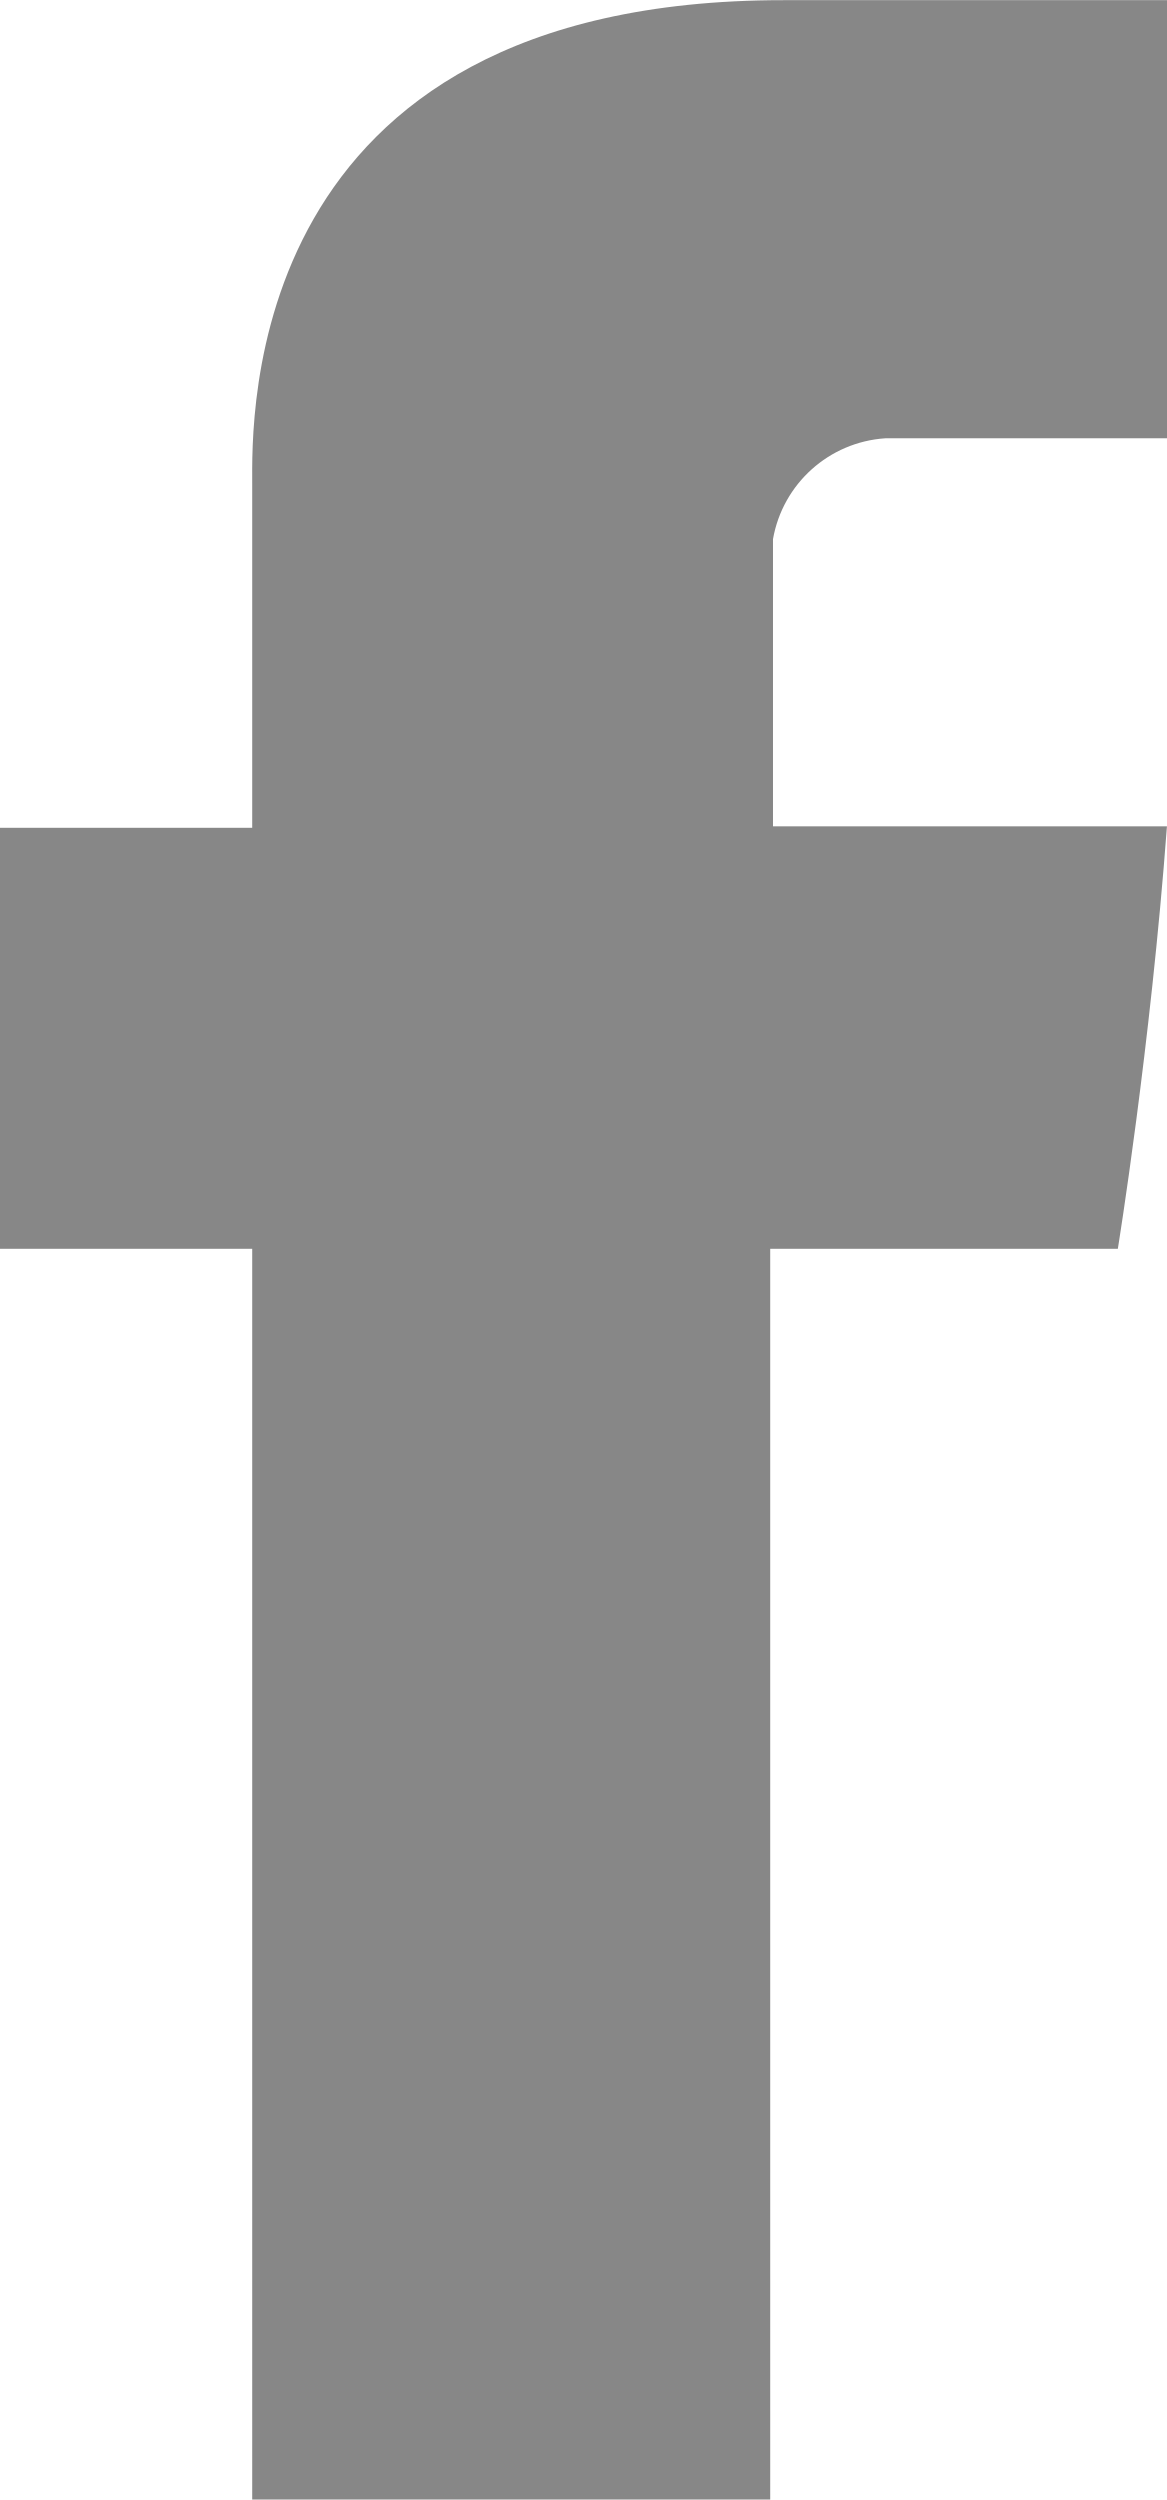
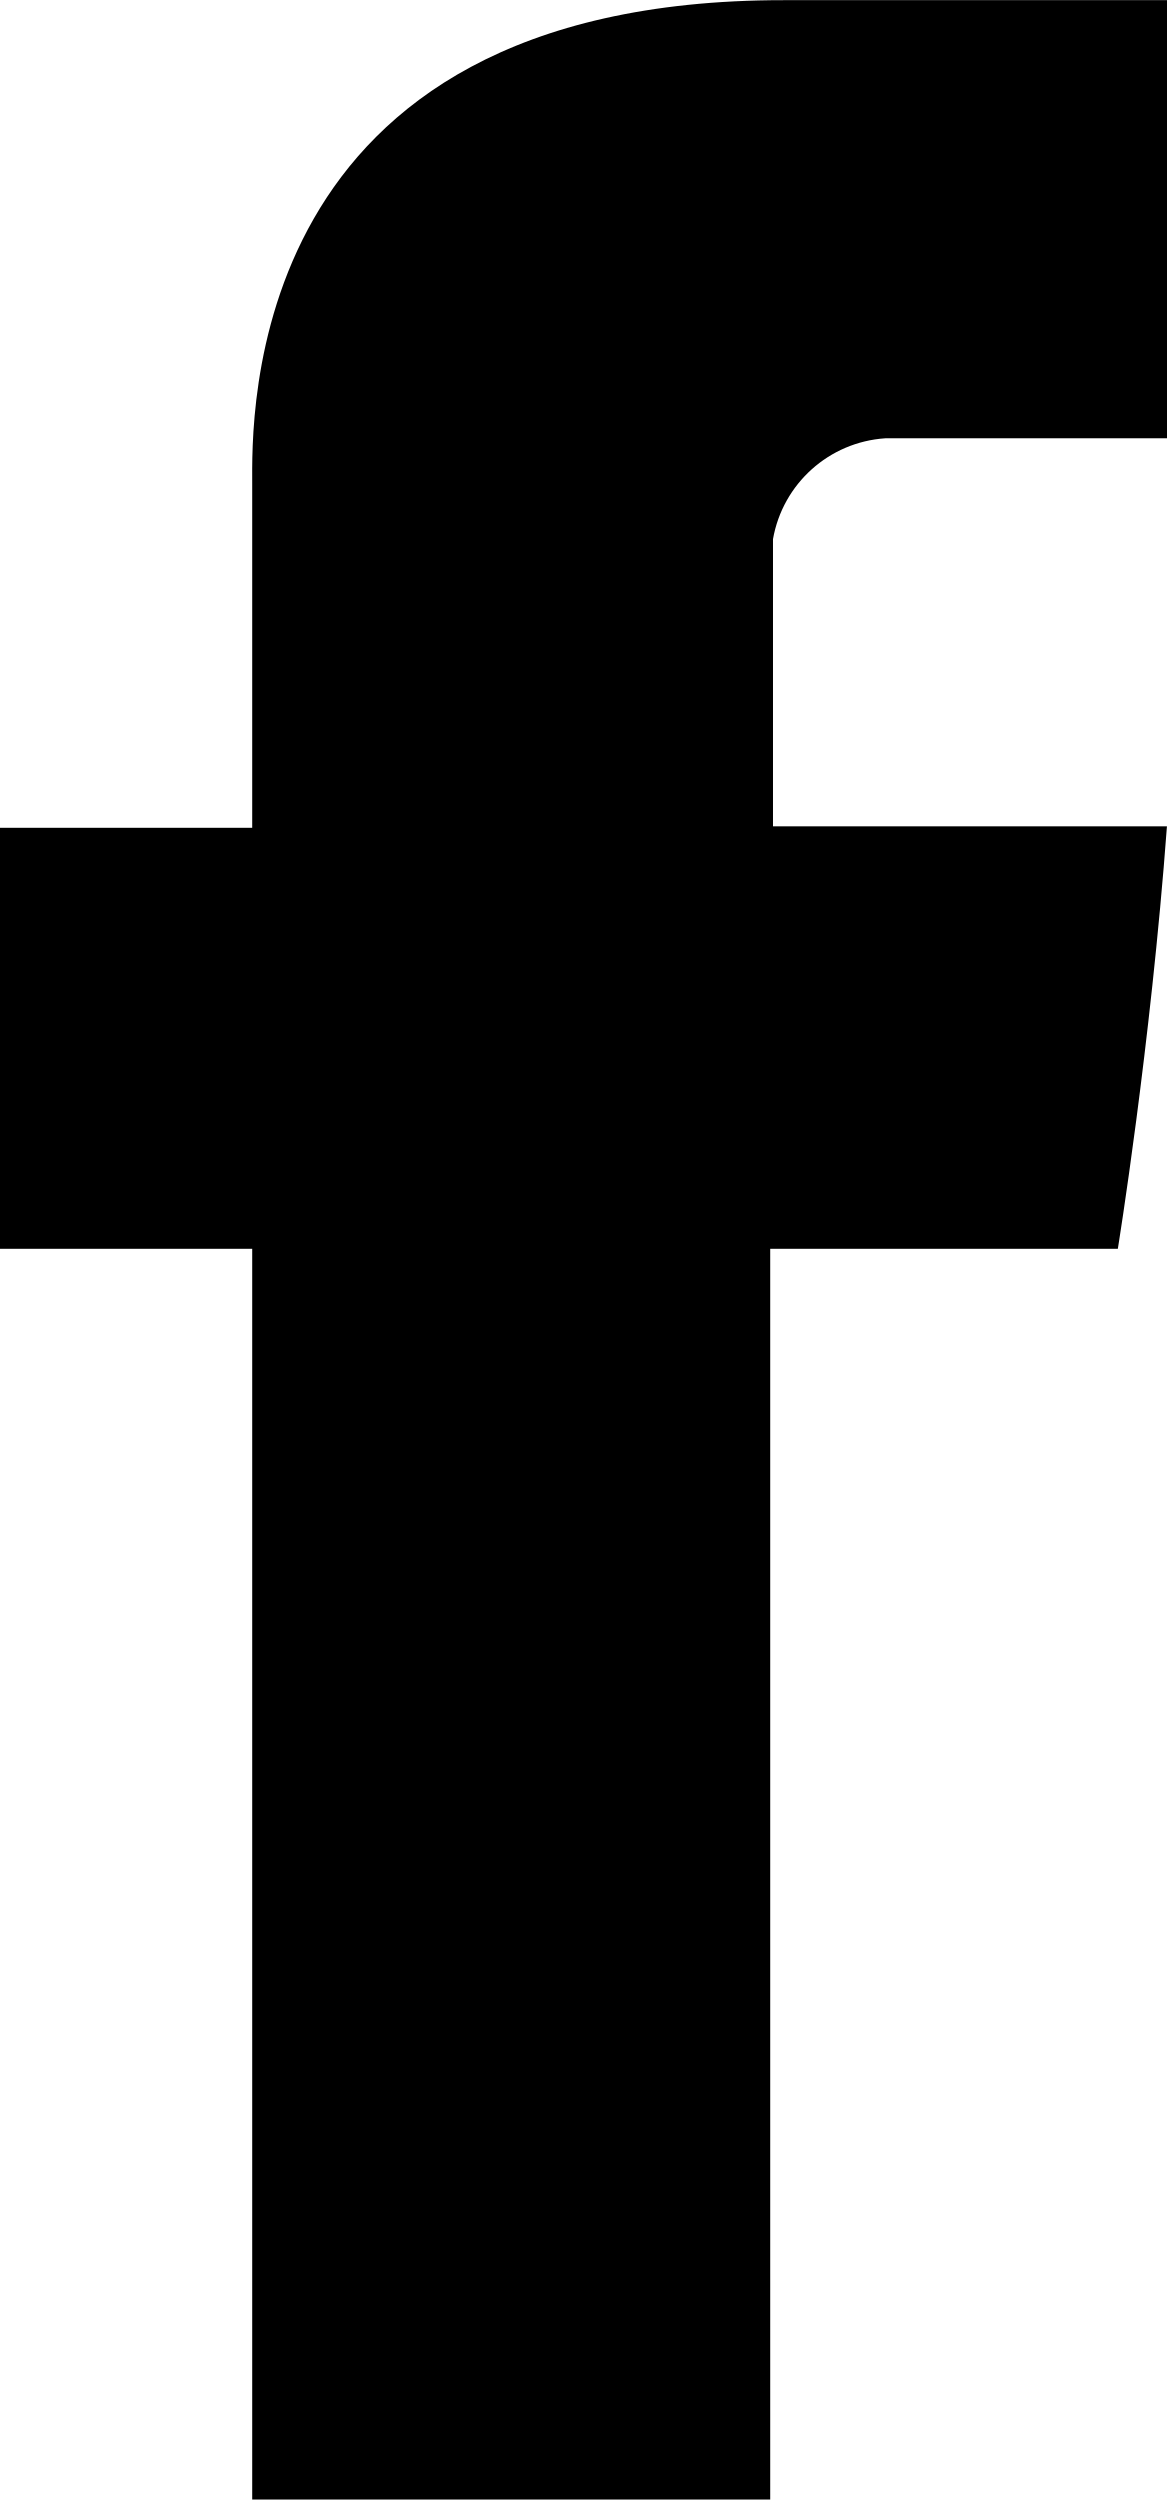
<svg xmlns="http://www.w3.org/2000/svg" width="7.128" height="15.275" viewBox="0 0 7.128 15.275">
-   <path id="social-fb" d="M903.785,391.364v2.1h-1.541v2.572h1.541v7.642h3.165v-7.642h2.124s.2-1.233.3-2.581h-2.407V391.7a.747.747,0,0,1,.686-.616h1.724v-2.677h-2.345C903.707,388.406,903.785,390.98,903.785,391.364Z" transform="translate(-902.244 -388.406)" fill="#878787" />
+   <path id="social-fb" d="M903.785,391.364v2.1h-1.541v2.572h1.541v7.642h3.165v-7.642h2.124s.2-1.233.3-2.581h-2.407V391.7a.747.747,0,0,1,.686-.616h1.724v-2.677h-2.345C903.707,388.406,903.785,390.98,903.785,391.364Z" transform="translate(-902.244 -388.406)" fill="currentColor" />
</svg>
